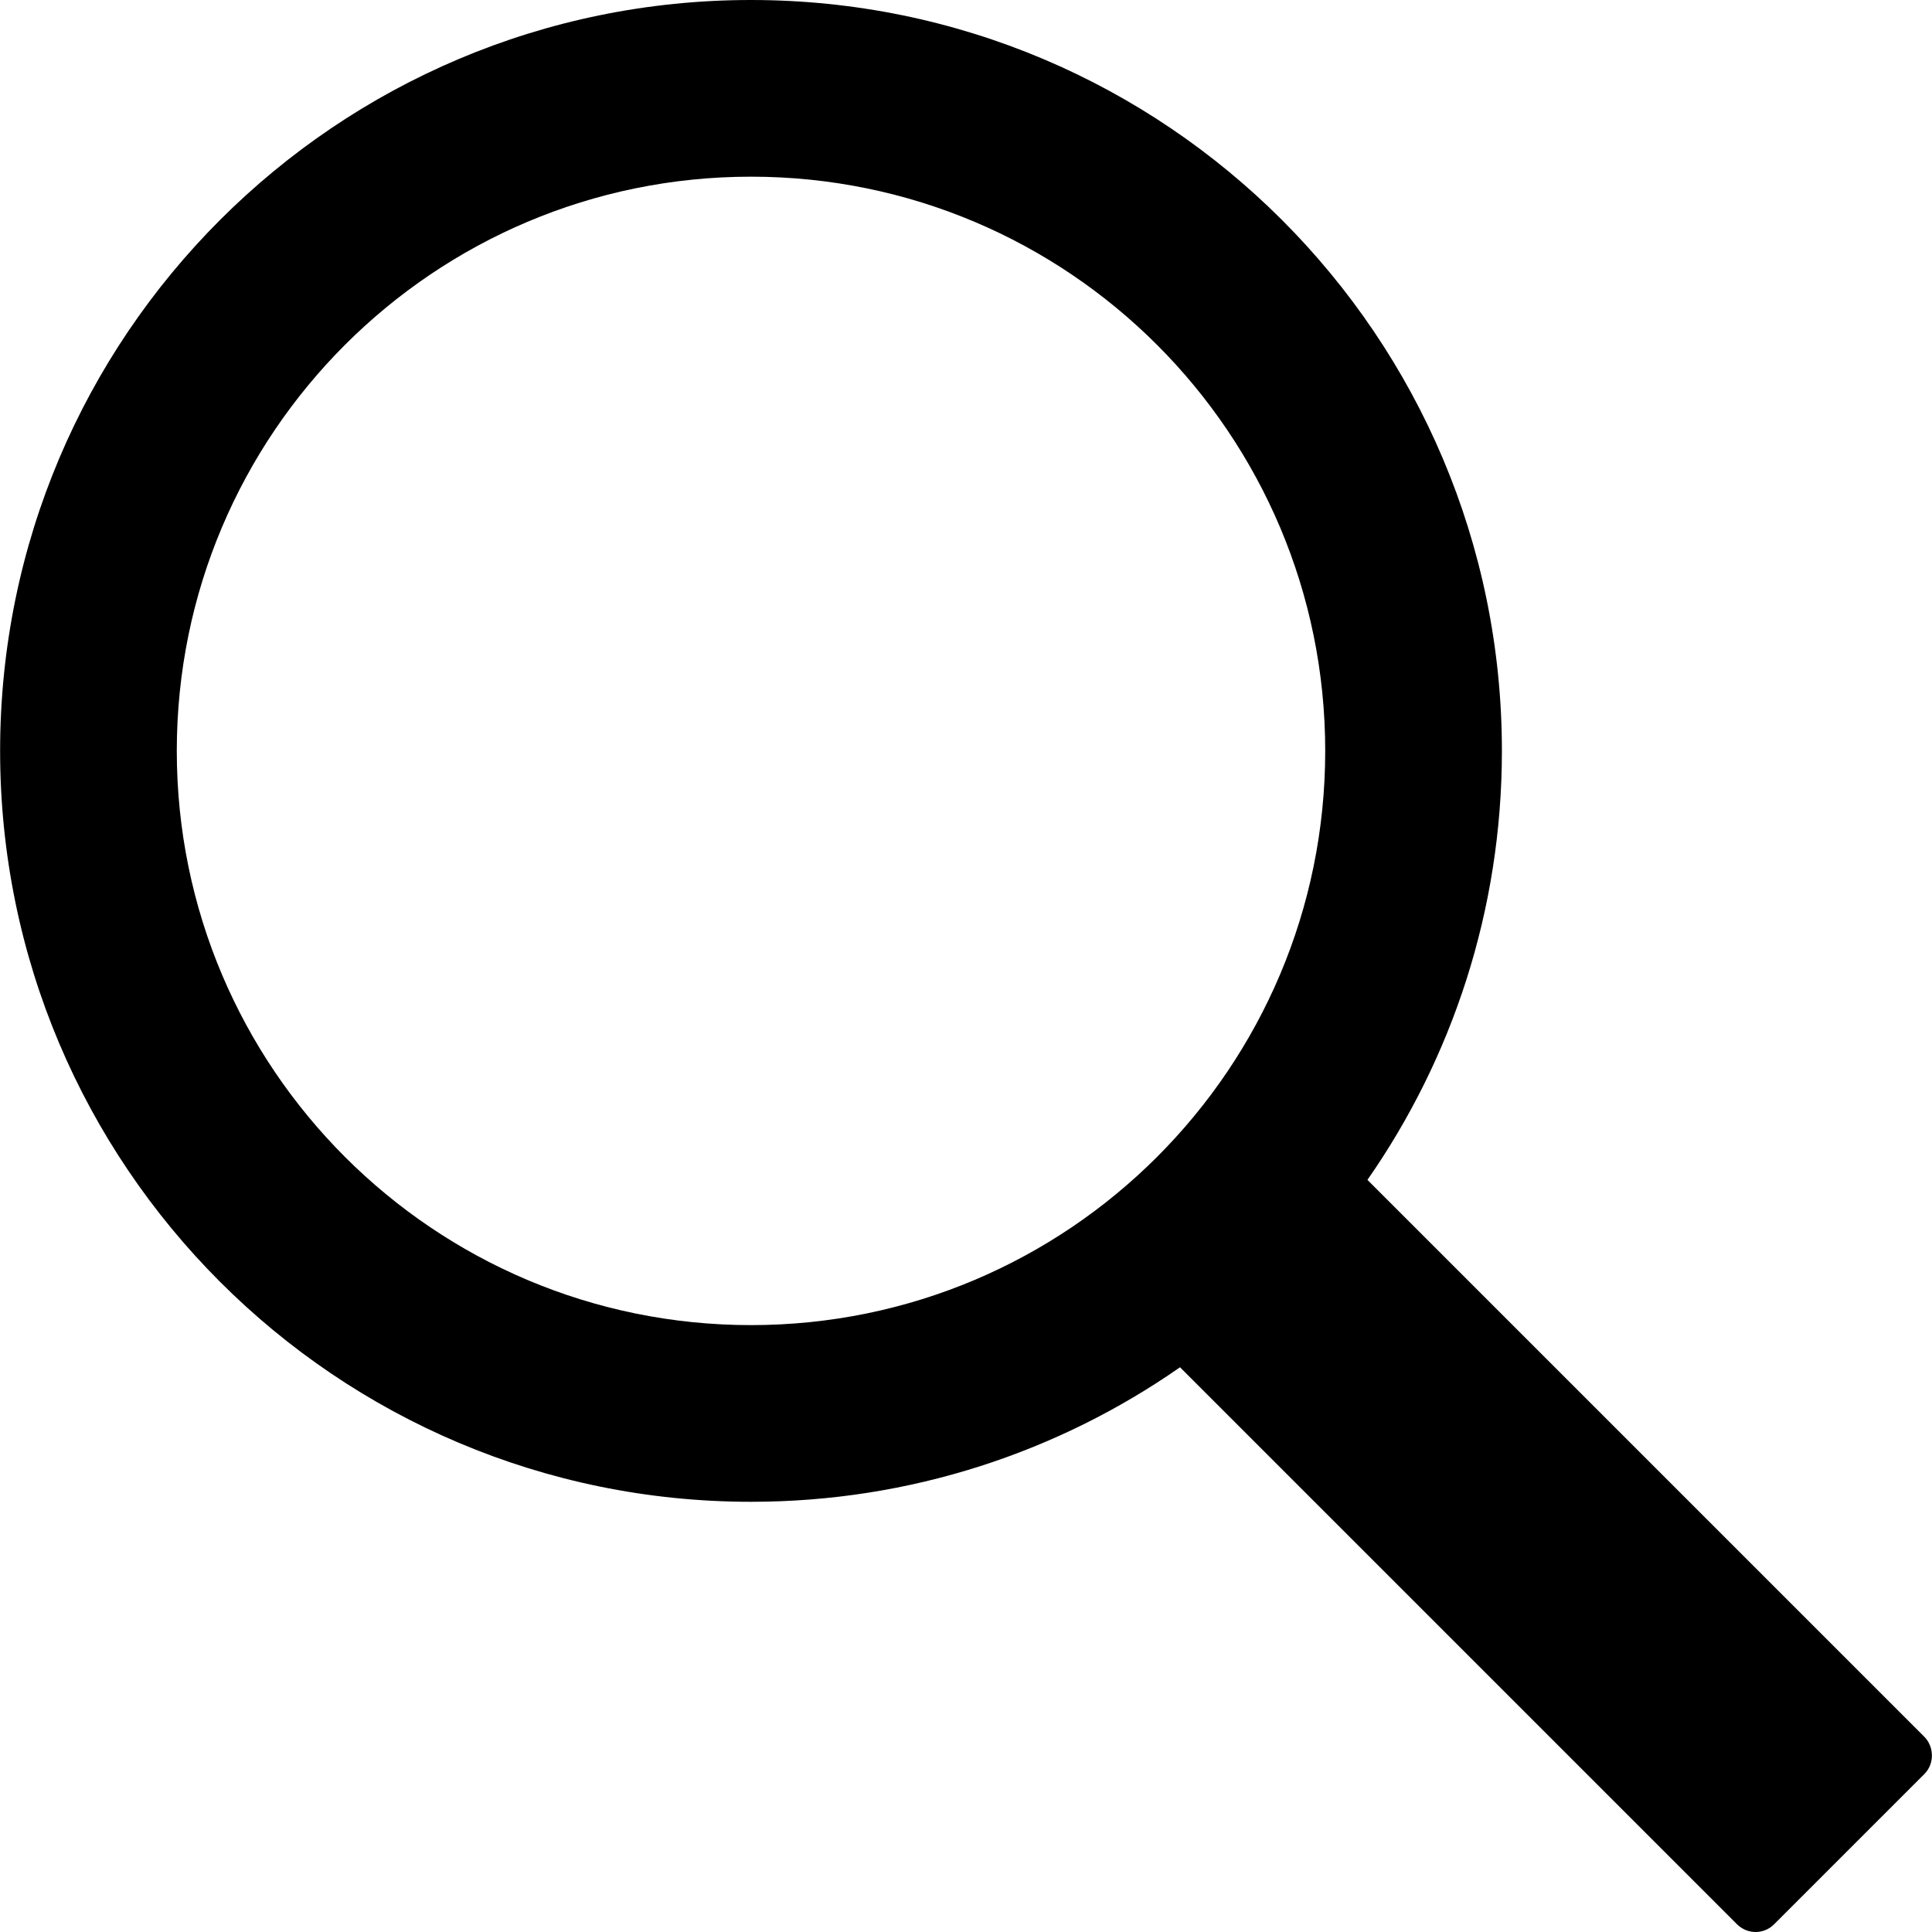
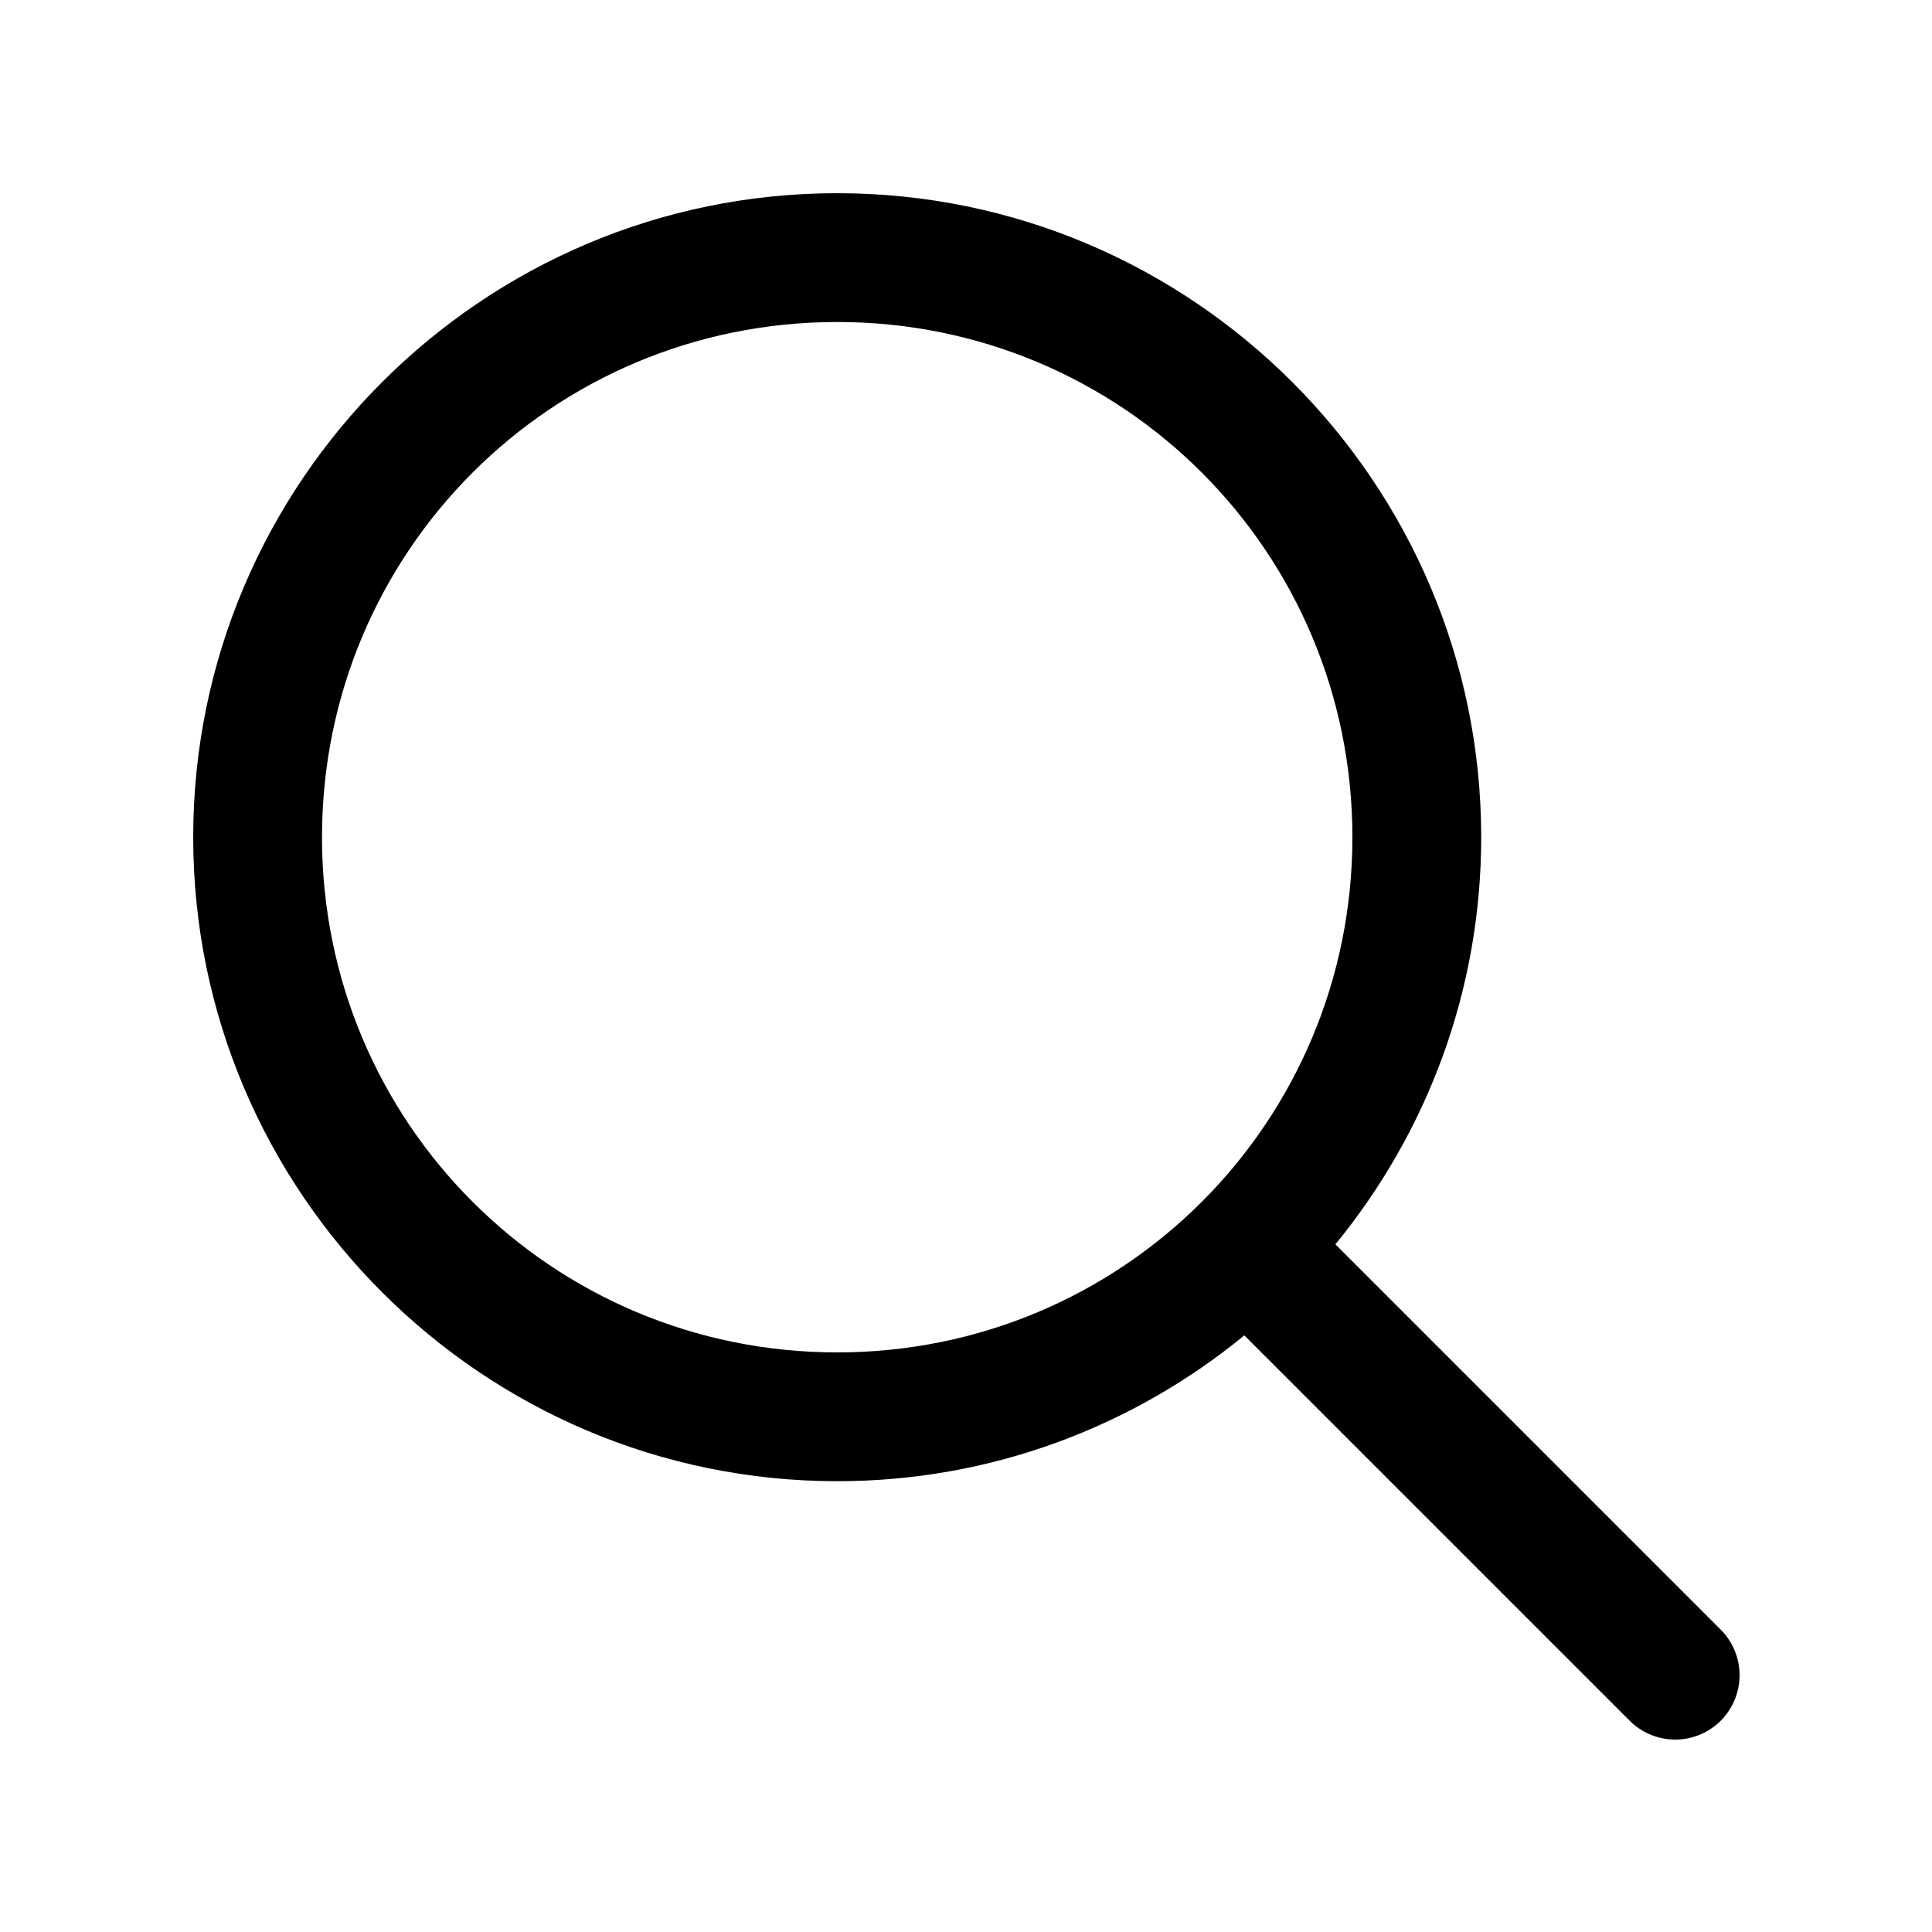
- <svg xmlns="http://www.w3.org/2000/svg" version="1.1" id="Capa_1" x="0px" y="0px" width="612.08px" height="612.08px" viewBox="0 0 612.08 612.08" style="enable-background:new 0 0 612.08 612.08;" xml:space="preserve">
-   <g>
-     <path d="M237.927,0C106.555,0,0.035,106.52,0.035,237.893c0,131.373,106.52,237.893,237.893,237.893   c50.518,0,97.368-15.757,135.879-42.597l0.028-0.028l176.432,176.433c3.274,3.274,8.48,3.358,11.839,0l47.551-47.551   c3.274-3.274,3.106-8.703-0.028-11.838L433.223,373.8c26.84-38.539,42.597-85.39,42.597-135.907C475.82,106.52,369.3,0,237.927,0z    M237.927,419.811c-100.475,0-181.918-81.443-181.918-181.918S137.453,55.975,237.927,55.975s181.918,81.443,181.918,181.918   S338.402,419.811,237.927,419.811z" />
-   </g>
-   <g>
- </g>
-   <g>
- </g>
-   <g>
- </g>
-   <g>
- </g>
-   <g>
- </g>
-   <g>
- </g>
-   <g>
- </g>
-   <g>
- </g>
-   <g>
- </g>
-   <g>
- </g>
-   <g>
- </g>
-   <g>
- </g>
-   <g>
- </g>
-   <g>
- </g>
-   <g>
- </g>
+ <svg xmlns="http://www.w3.org/2000/svg" x="0px" y="0px" width="100" height="100" viewBox="0 0 30 30" class="icone-personnalisable">
+   <path d="M 13 3 C 7.489 3 3 7.489 3 13 C 3 18.511 7.489 23 13 23 C 15.397 23 17.597 22.149 19.322 20.736 L 25.293 26.707 A 1 1 0 1 0 26.707 25.293 L 20.736 19.322 C 22.149 17.597 23 15.397 23 13 C 23 7.489 18.511 3 13 3 z M 13 5 C 17.431 5 21 8.569 21 13 C 21 17.431 17.431 21 13 21 C 8.569 21 5 17.431 5 13 C 5 8.569 8.569 5 13 5 z" />
</svg>
